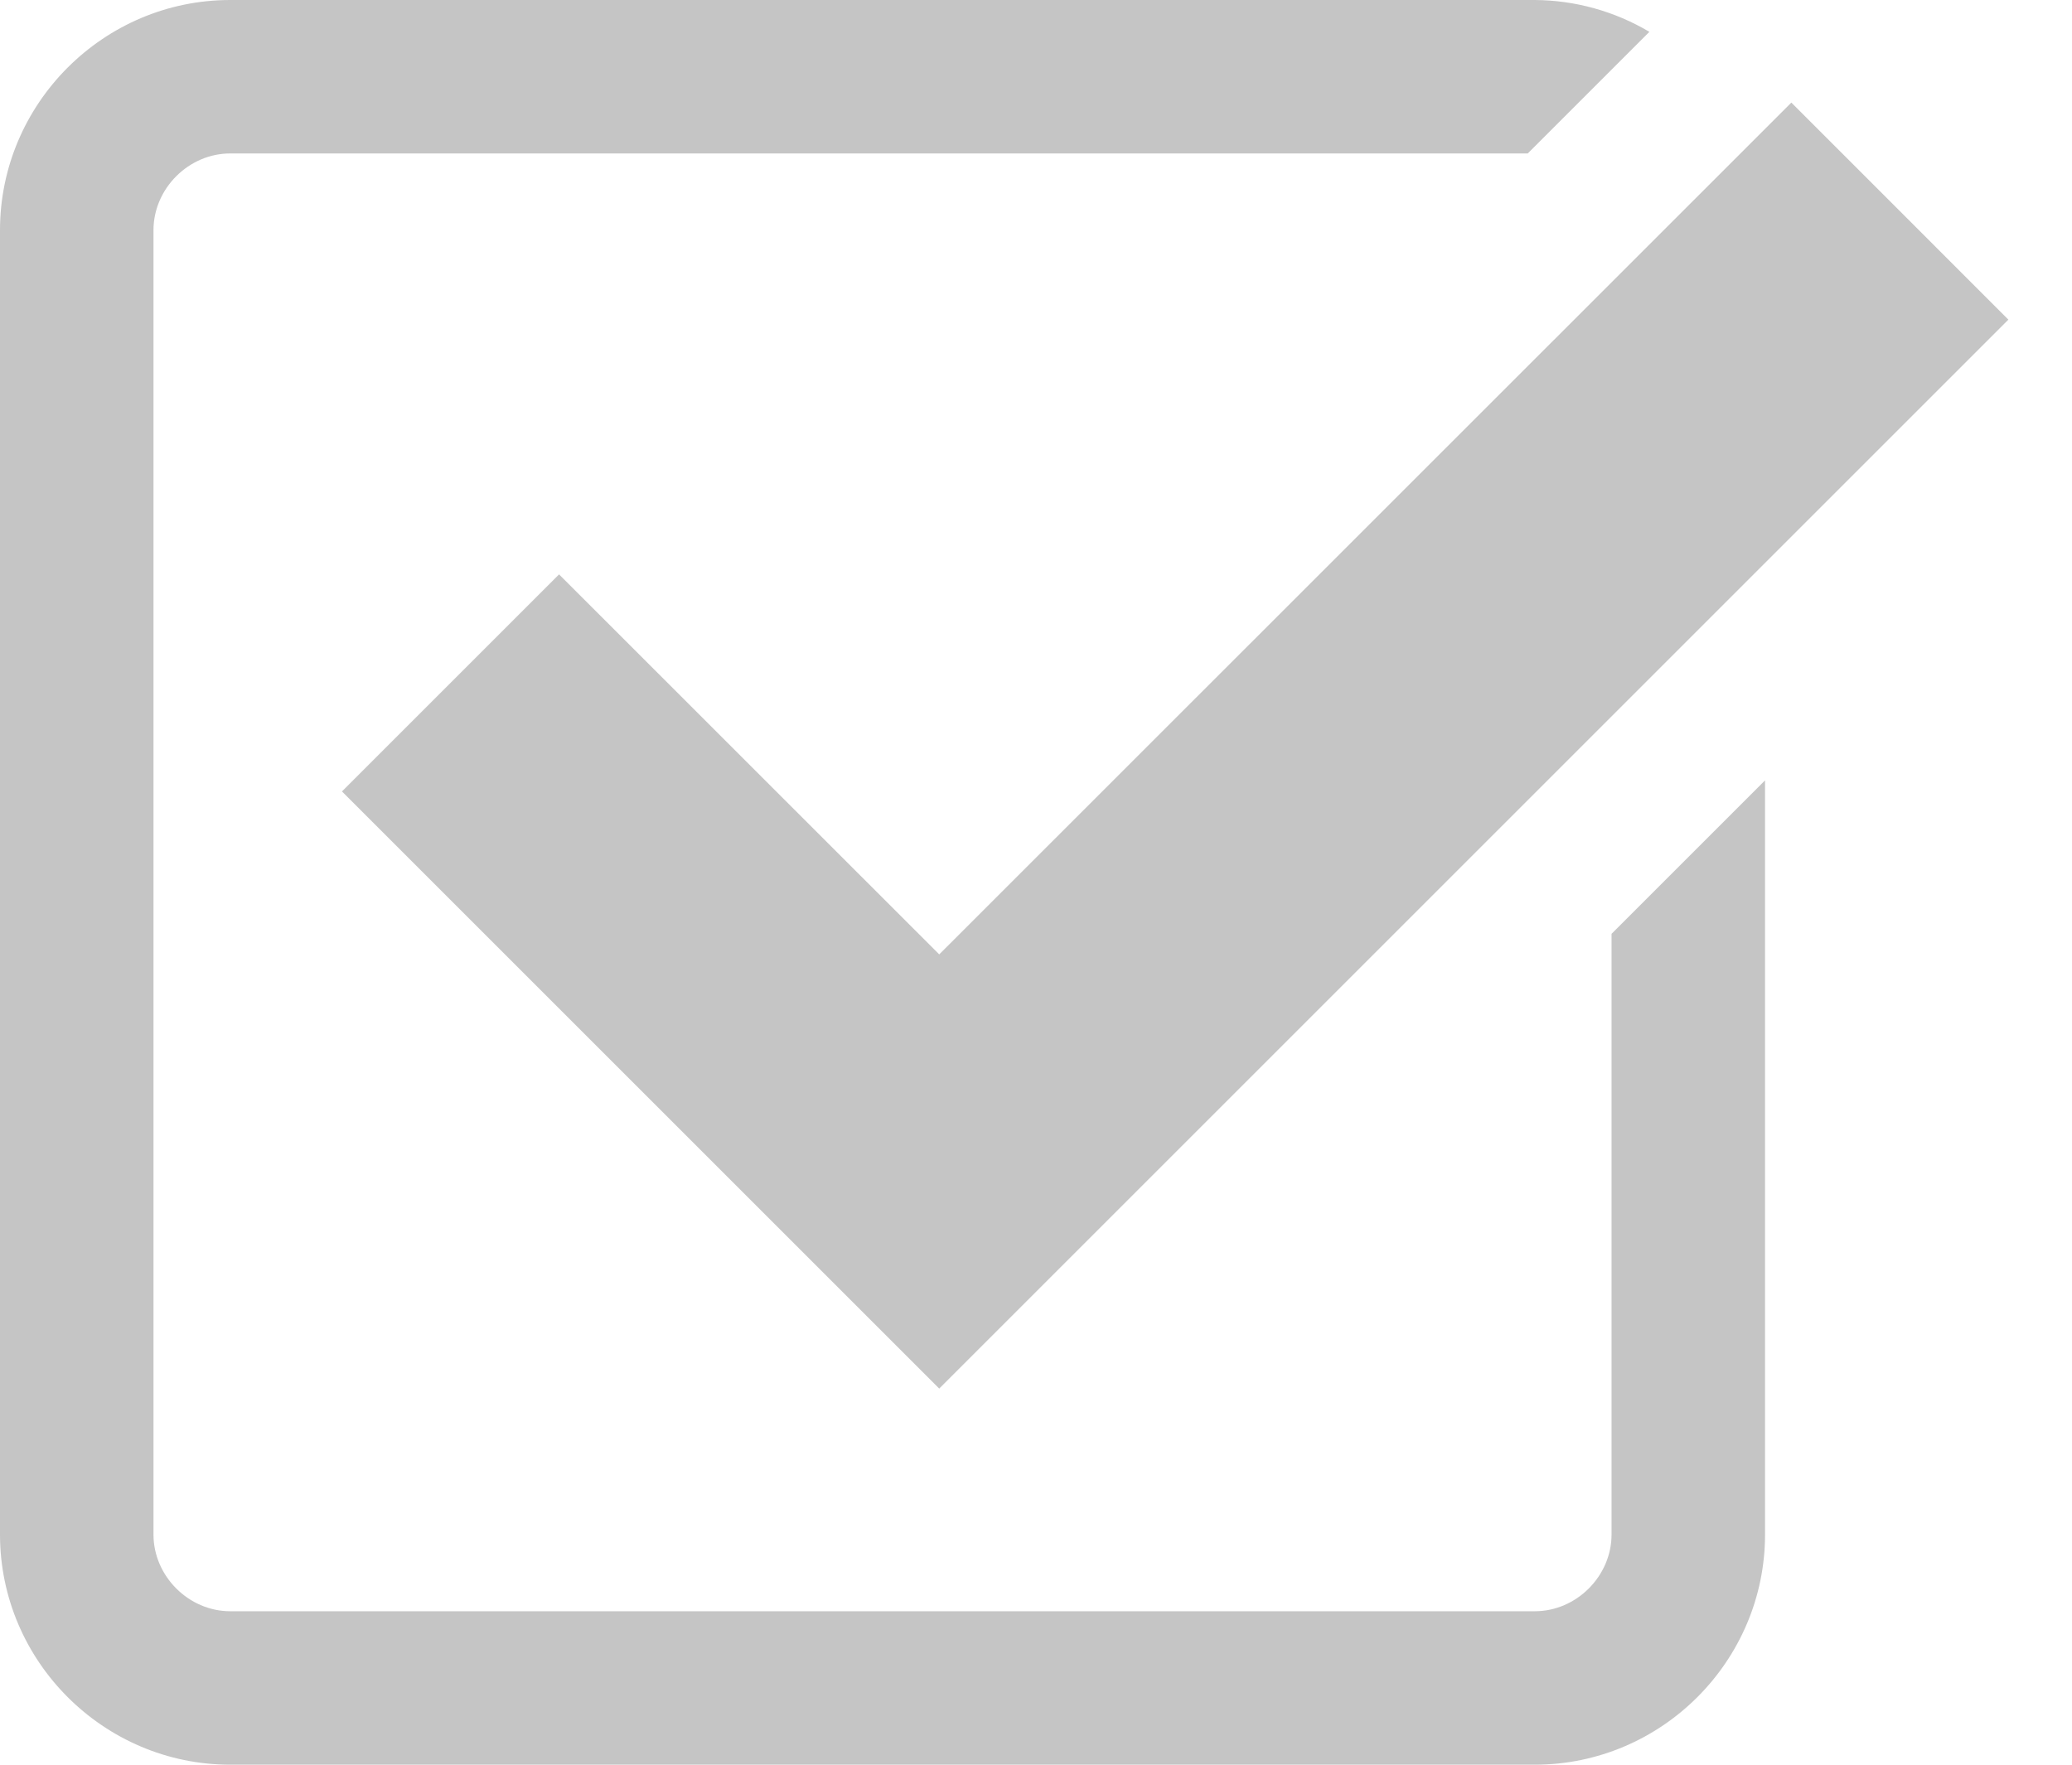
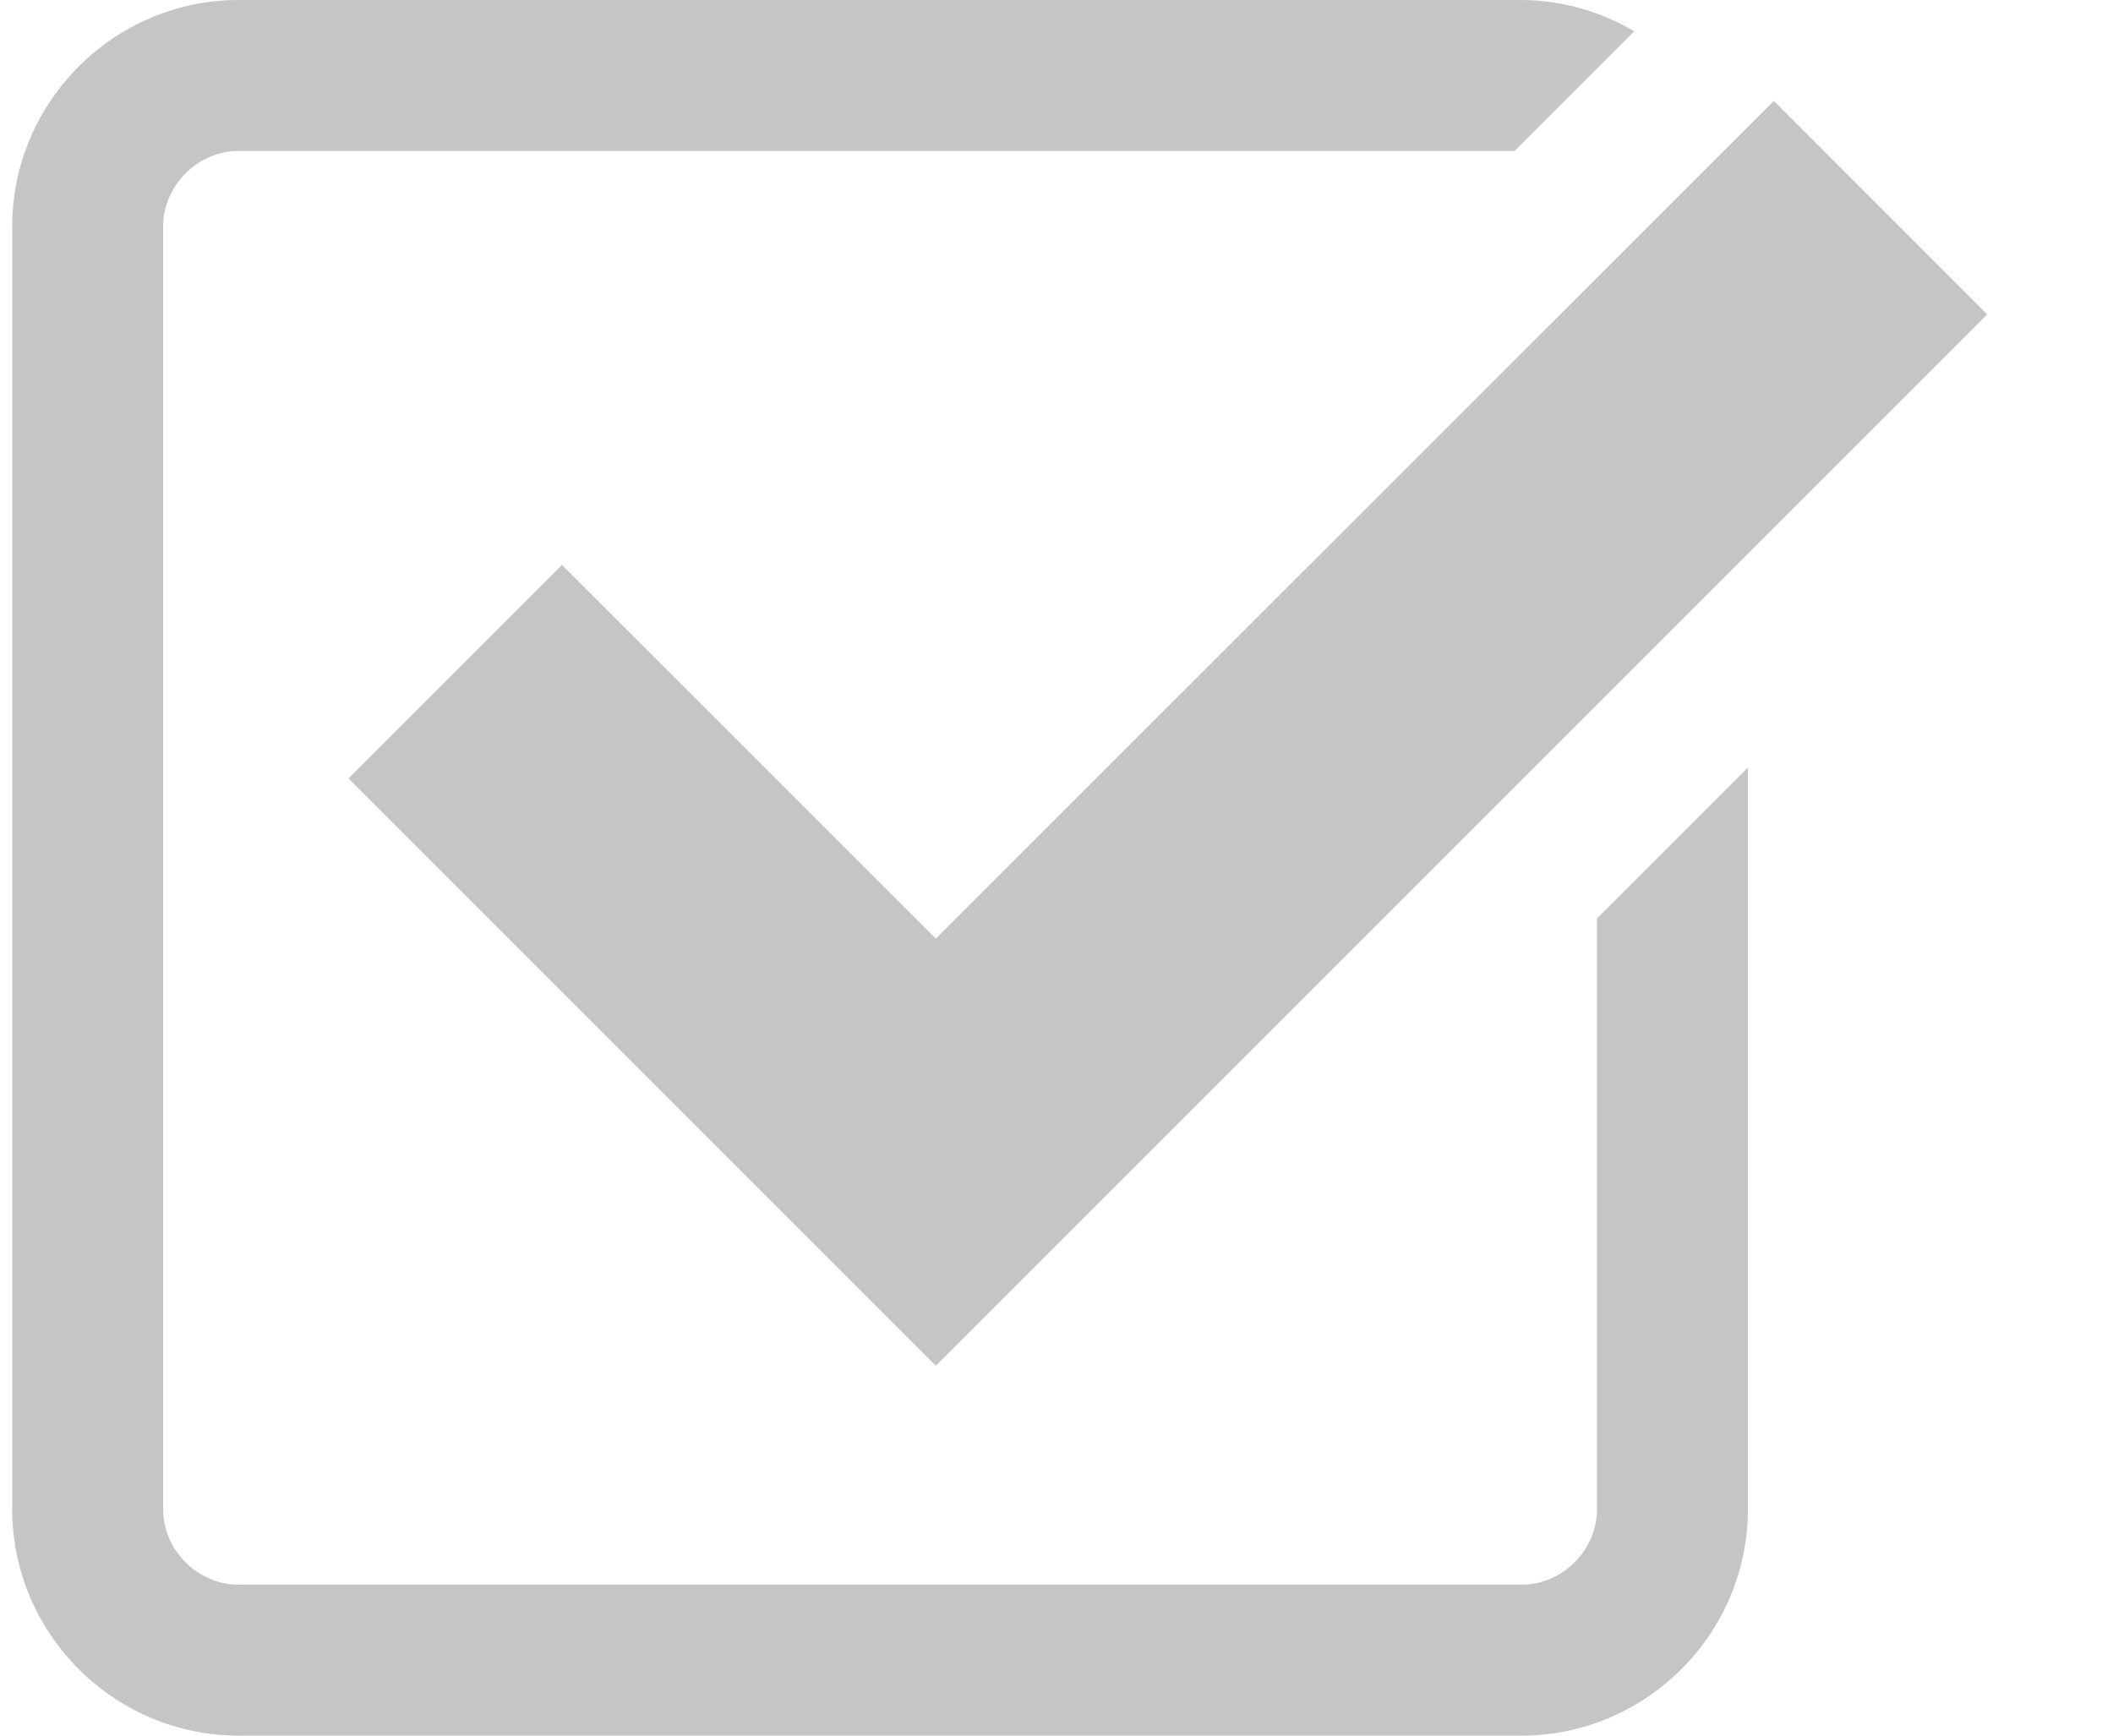
- <svg xmlns="http://www.w3.org/2000/svg" width="27" height="23" viewBox="0 0 27 23">
-   <path fill="#c5c5c5" d="M7.285 7.486l-2.829 2.829 7.783 7.783L26.171 4.166l-2.828-2.829-11.104 11.102z" />
-   <path fill="#c5c5c5" d="M21 20c0 .542-.458 1-1 1H3c-.542 0-1-.458-1-1V3c0-.542.458-1 1-1h16.908L21.493.415A2.96 2.96 0 0 0 20 0H3C1.35 0 0 1.35 0 3v17c0 1.65 1.35 3 3 3h17c1.65 0 3-1.35 3-3v-9.829l-2 2V20z" />
+ <svg xmlns="http://www.w3.org/2000/svg" width="28" height="23" viewBox="0 0 28 23" fill="none">
+   <path d="M7.447 7.486L4.618 10.315L12.401 18.098L26.333 4.166L23.505 1.337L12.401 12.439L7.447 7.486Z" fill="#C5C5C5" />
+   <path d="M21.162 20C21.162 20.542 20.704 21 20.162 21H3.162C2.62 21 2.162 20.542 2.162 20V3C2.162 2.458 2.62 2 3.162 2H20.07L21.655 0.415C21.203 0.147 20.688 0.003 20.162 0H3.162C1.512 0 0.162 1.35 0.162 3V20C0.162 21.65 1.512 23 3.162 23H20.162C21.812 23 23.162 21.65 23.162 20V10.171L21.162 12.171V20Z" fill="#C5C5C5" />
</svg>
